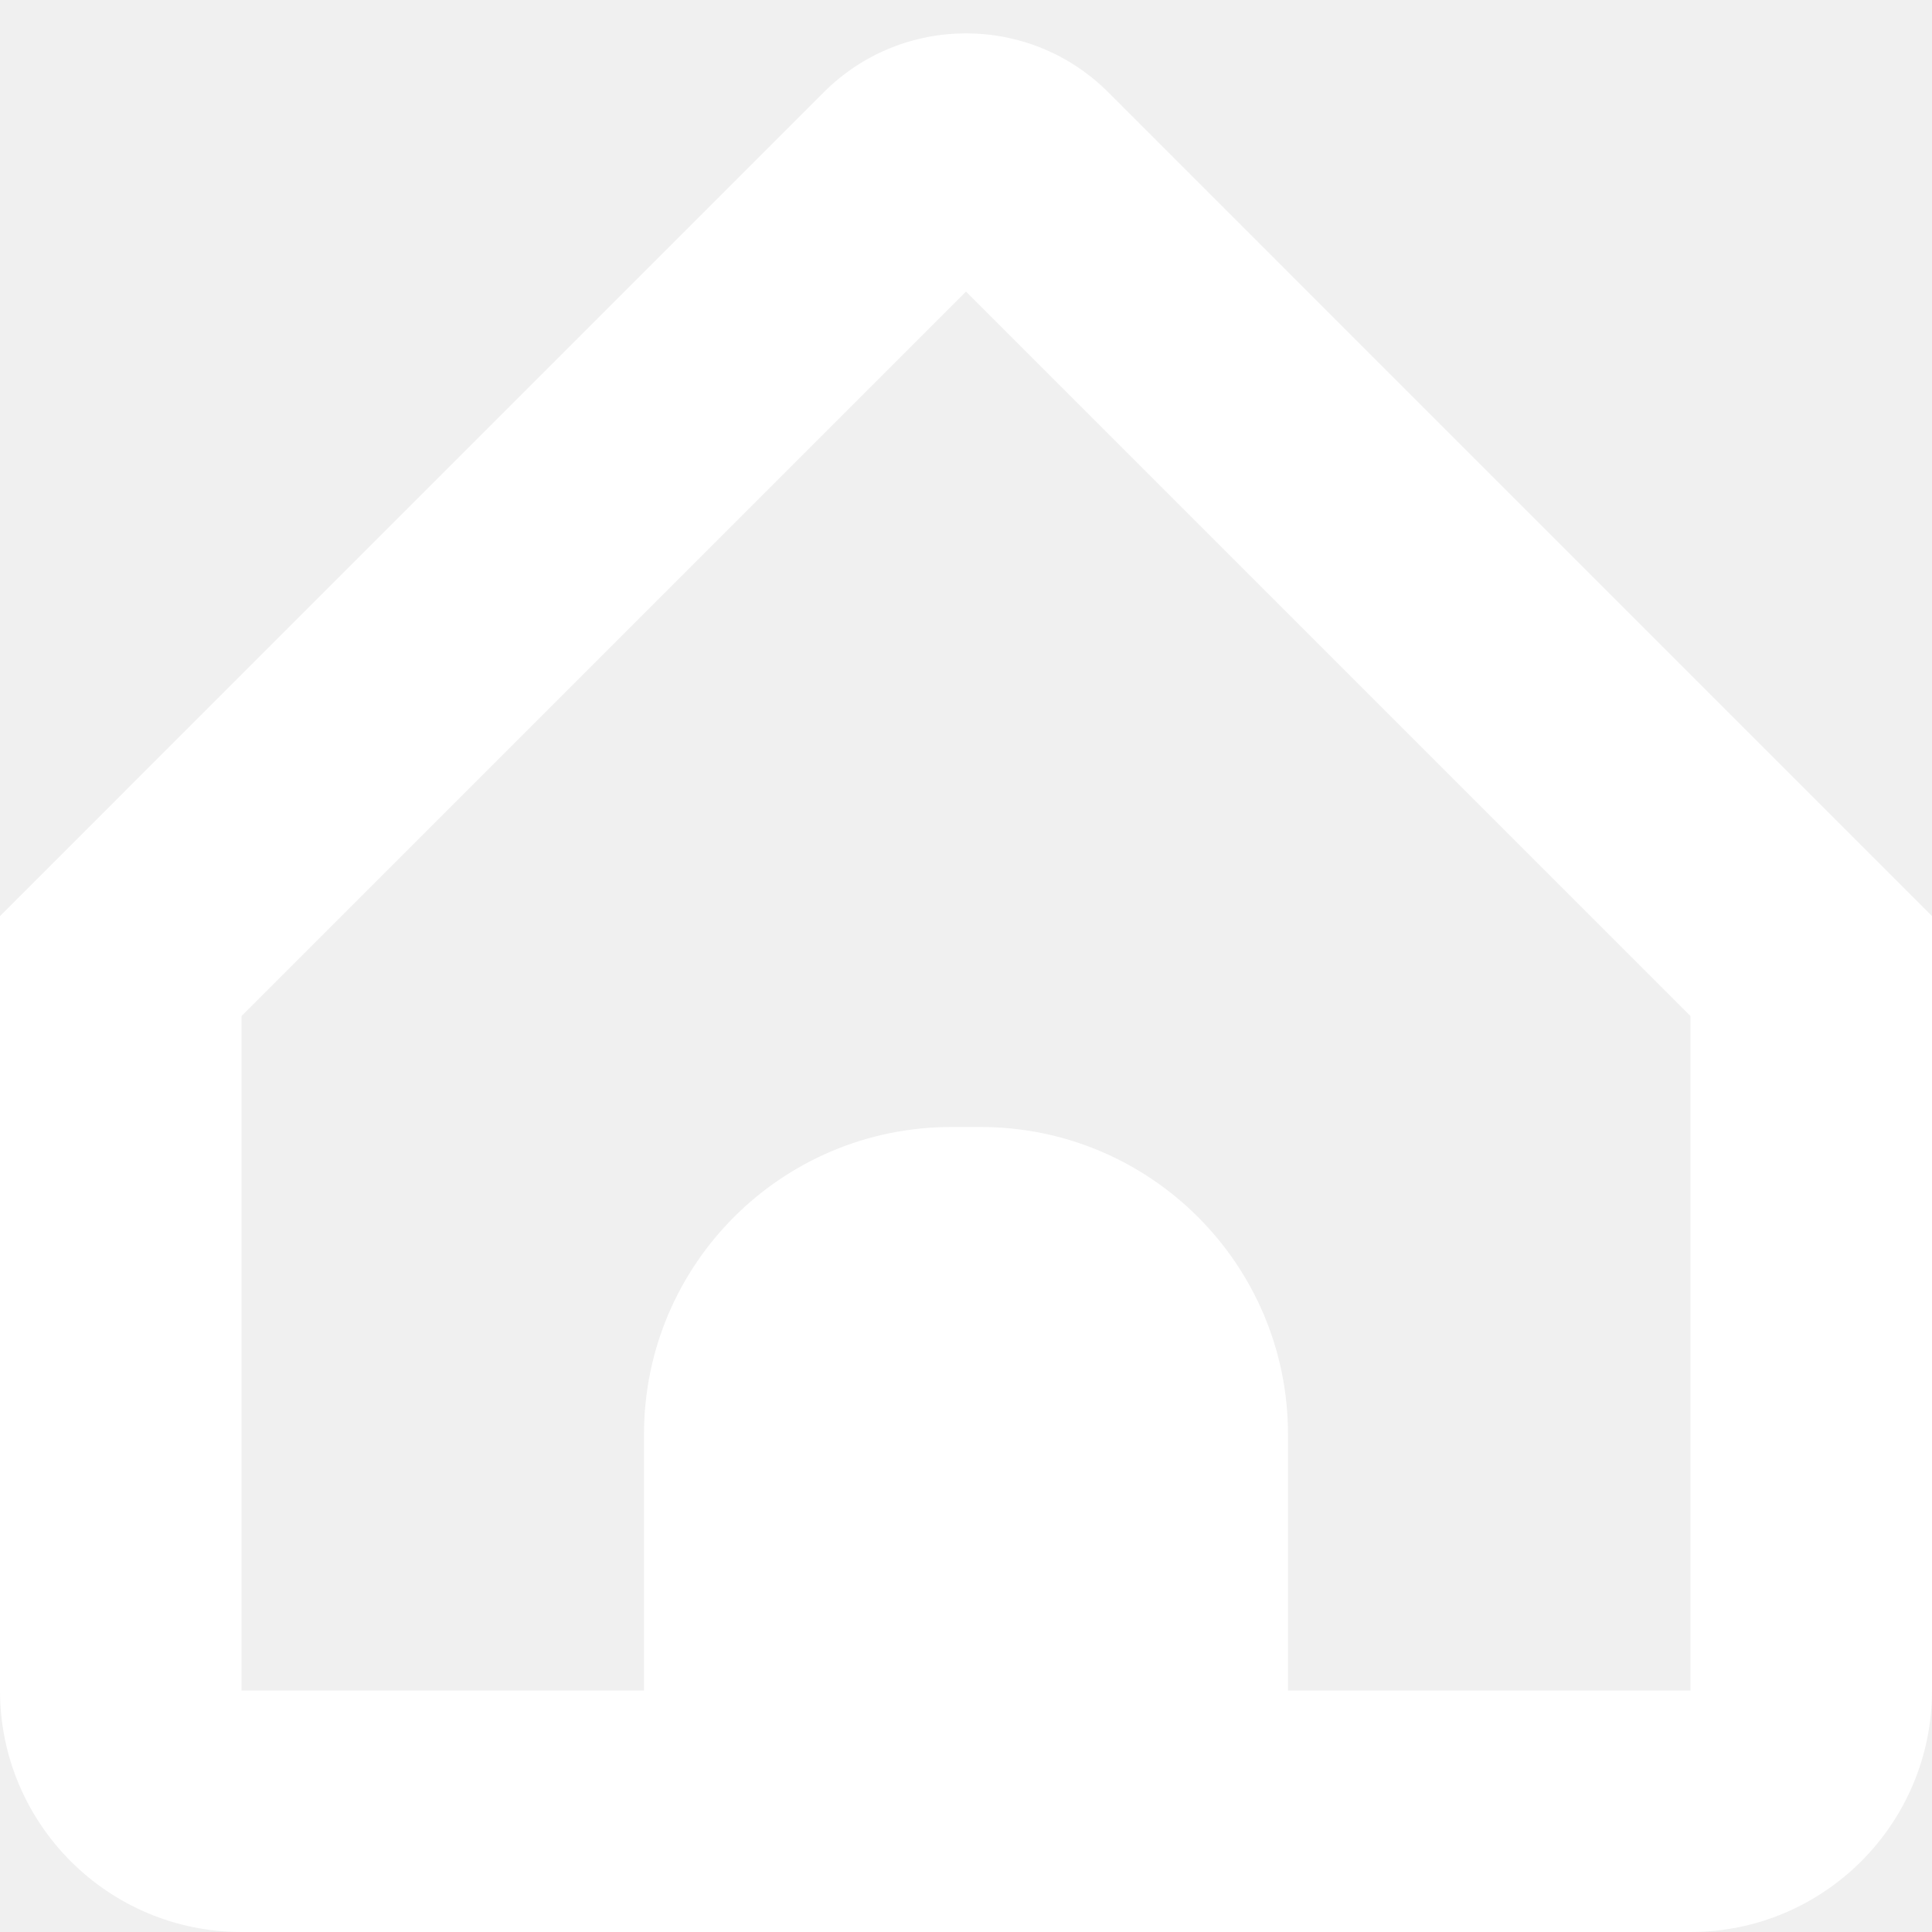
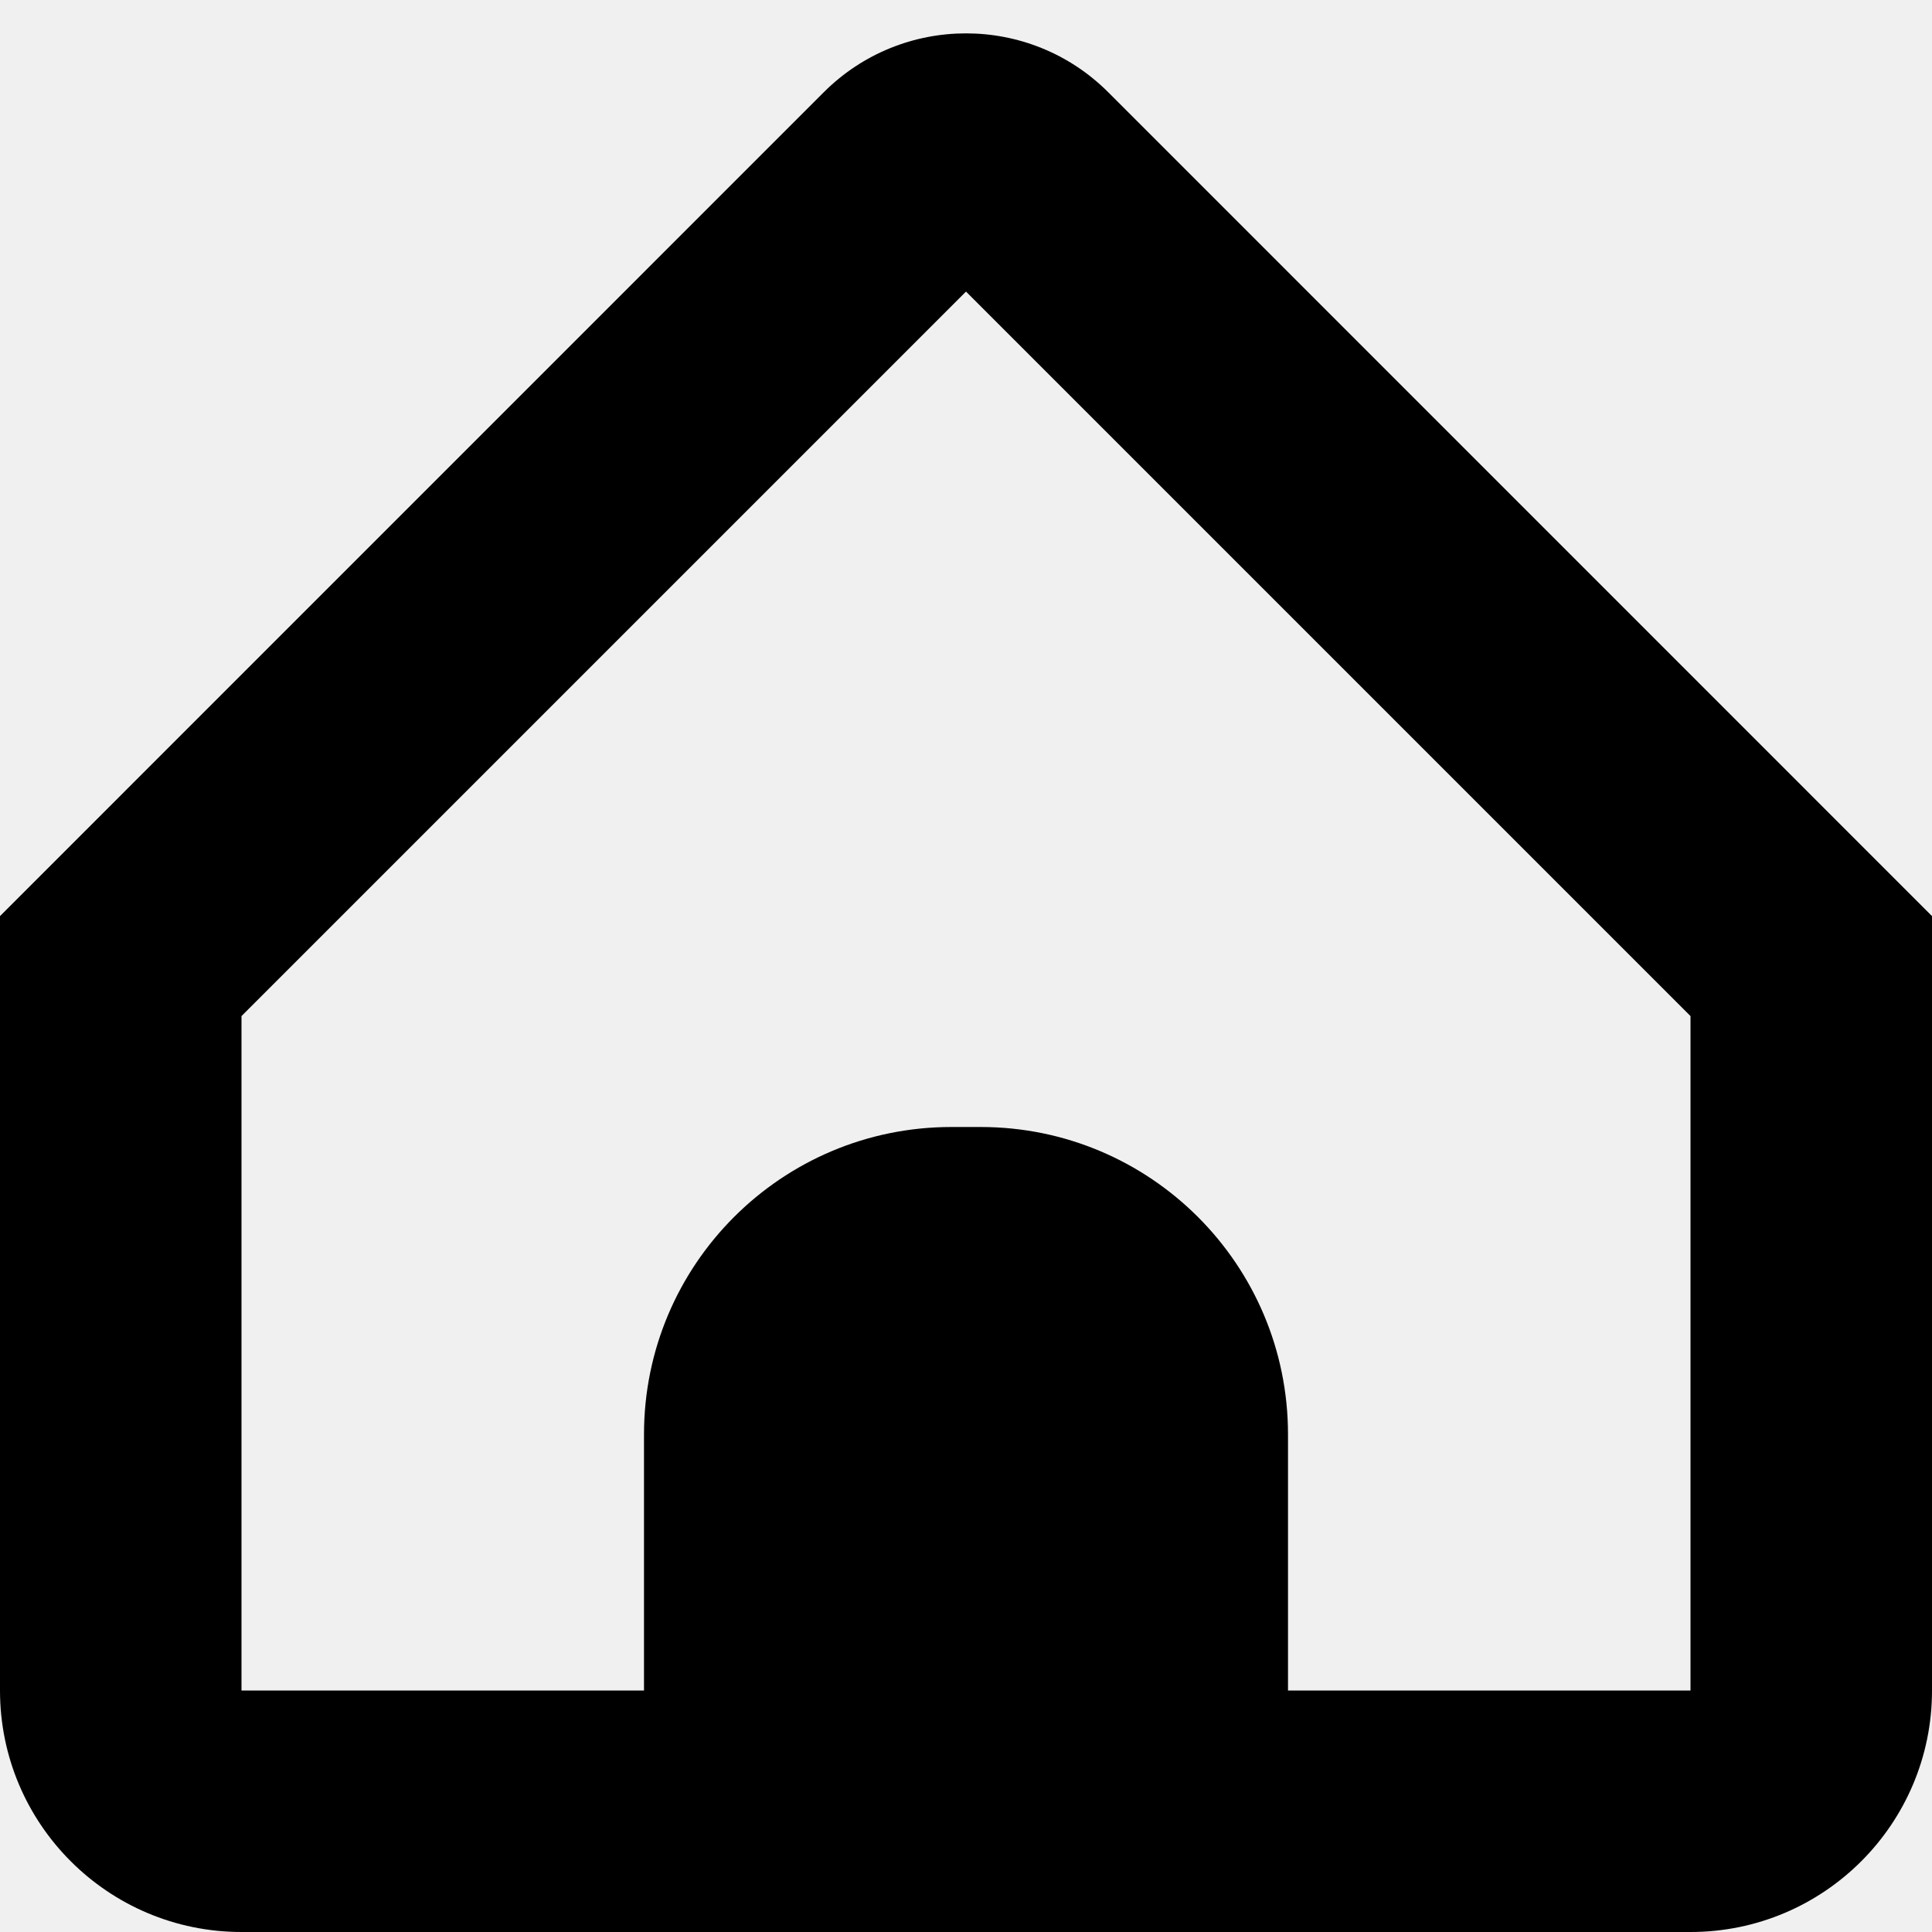
<svg xmlns="http://www.w3.org/2000/svg" id="Isolation_Mode" data-name="Isolation Mode" viewBox="0 0 24 24" width="512" height="512">
-   <path d="M13.768,1.147a2.5,2.5,0,0,0-3.536,0L0,11.38V21a3,3,0,0,0,3,3H21a3,3,0,0,0,3-3V11.38ZM21,21H16V17.818A3.818,3.818,0,0,0,12.182,14h-.364A3.818,3.818,0,0,0,8,17.818V21H3V12.622l9-9,9,9Z" fill="white" />
+   <path d="M13.768,1.147a2.5,2.5,0,0,0-3.536,0L0,11.38V21a3,3,0,0,0,3,3H21a3,3,0,0,0,3-3V11.38ZM21,21H16V17.818A3.818,3.818,0,0,0,12.182,14h-.364A3.818,3.818,0,0,0,8,17.818V21H3V12.622l9-9,9,9Z" fill="black" />
</svg>
